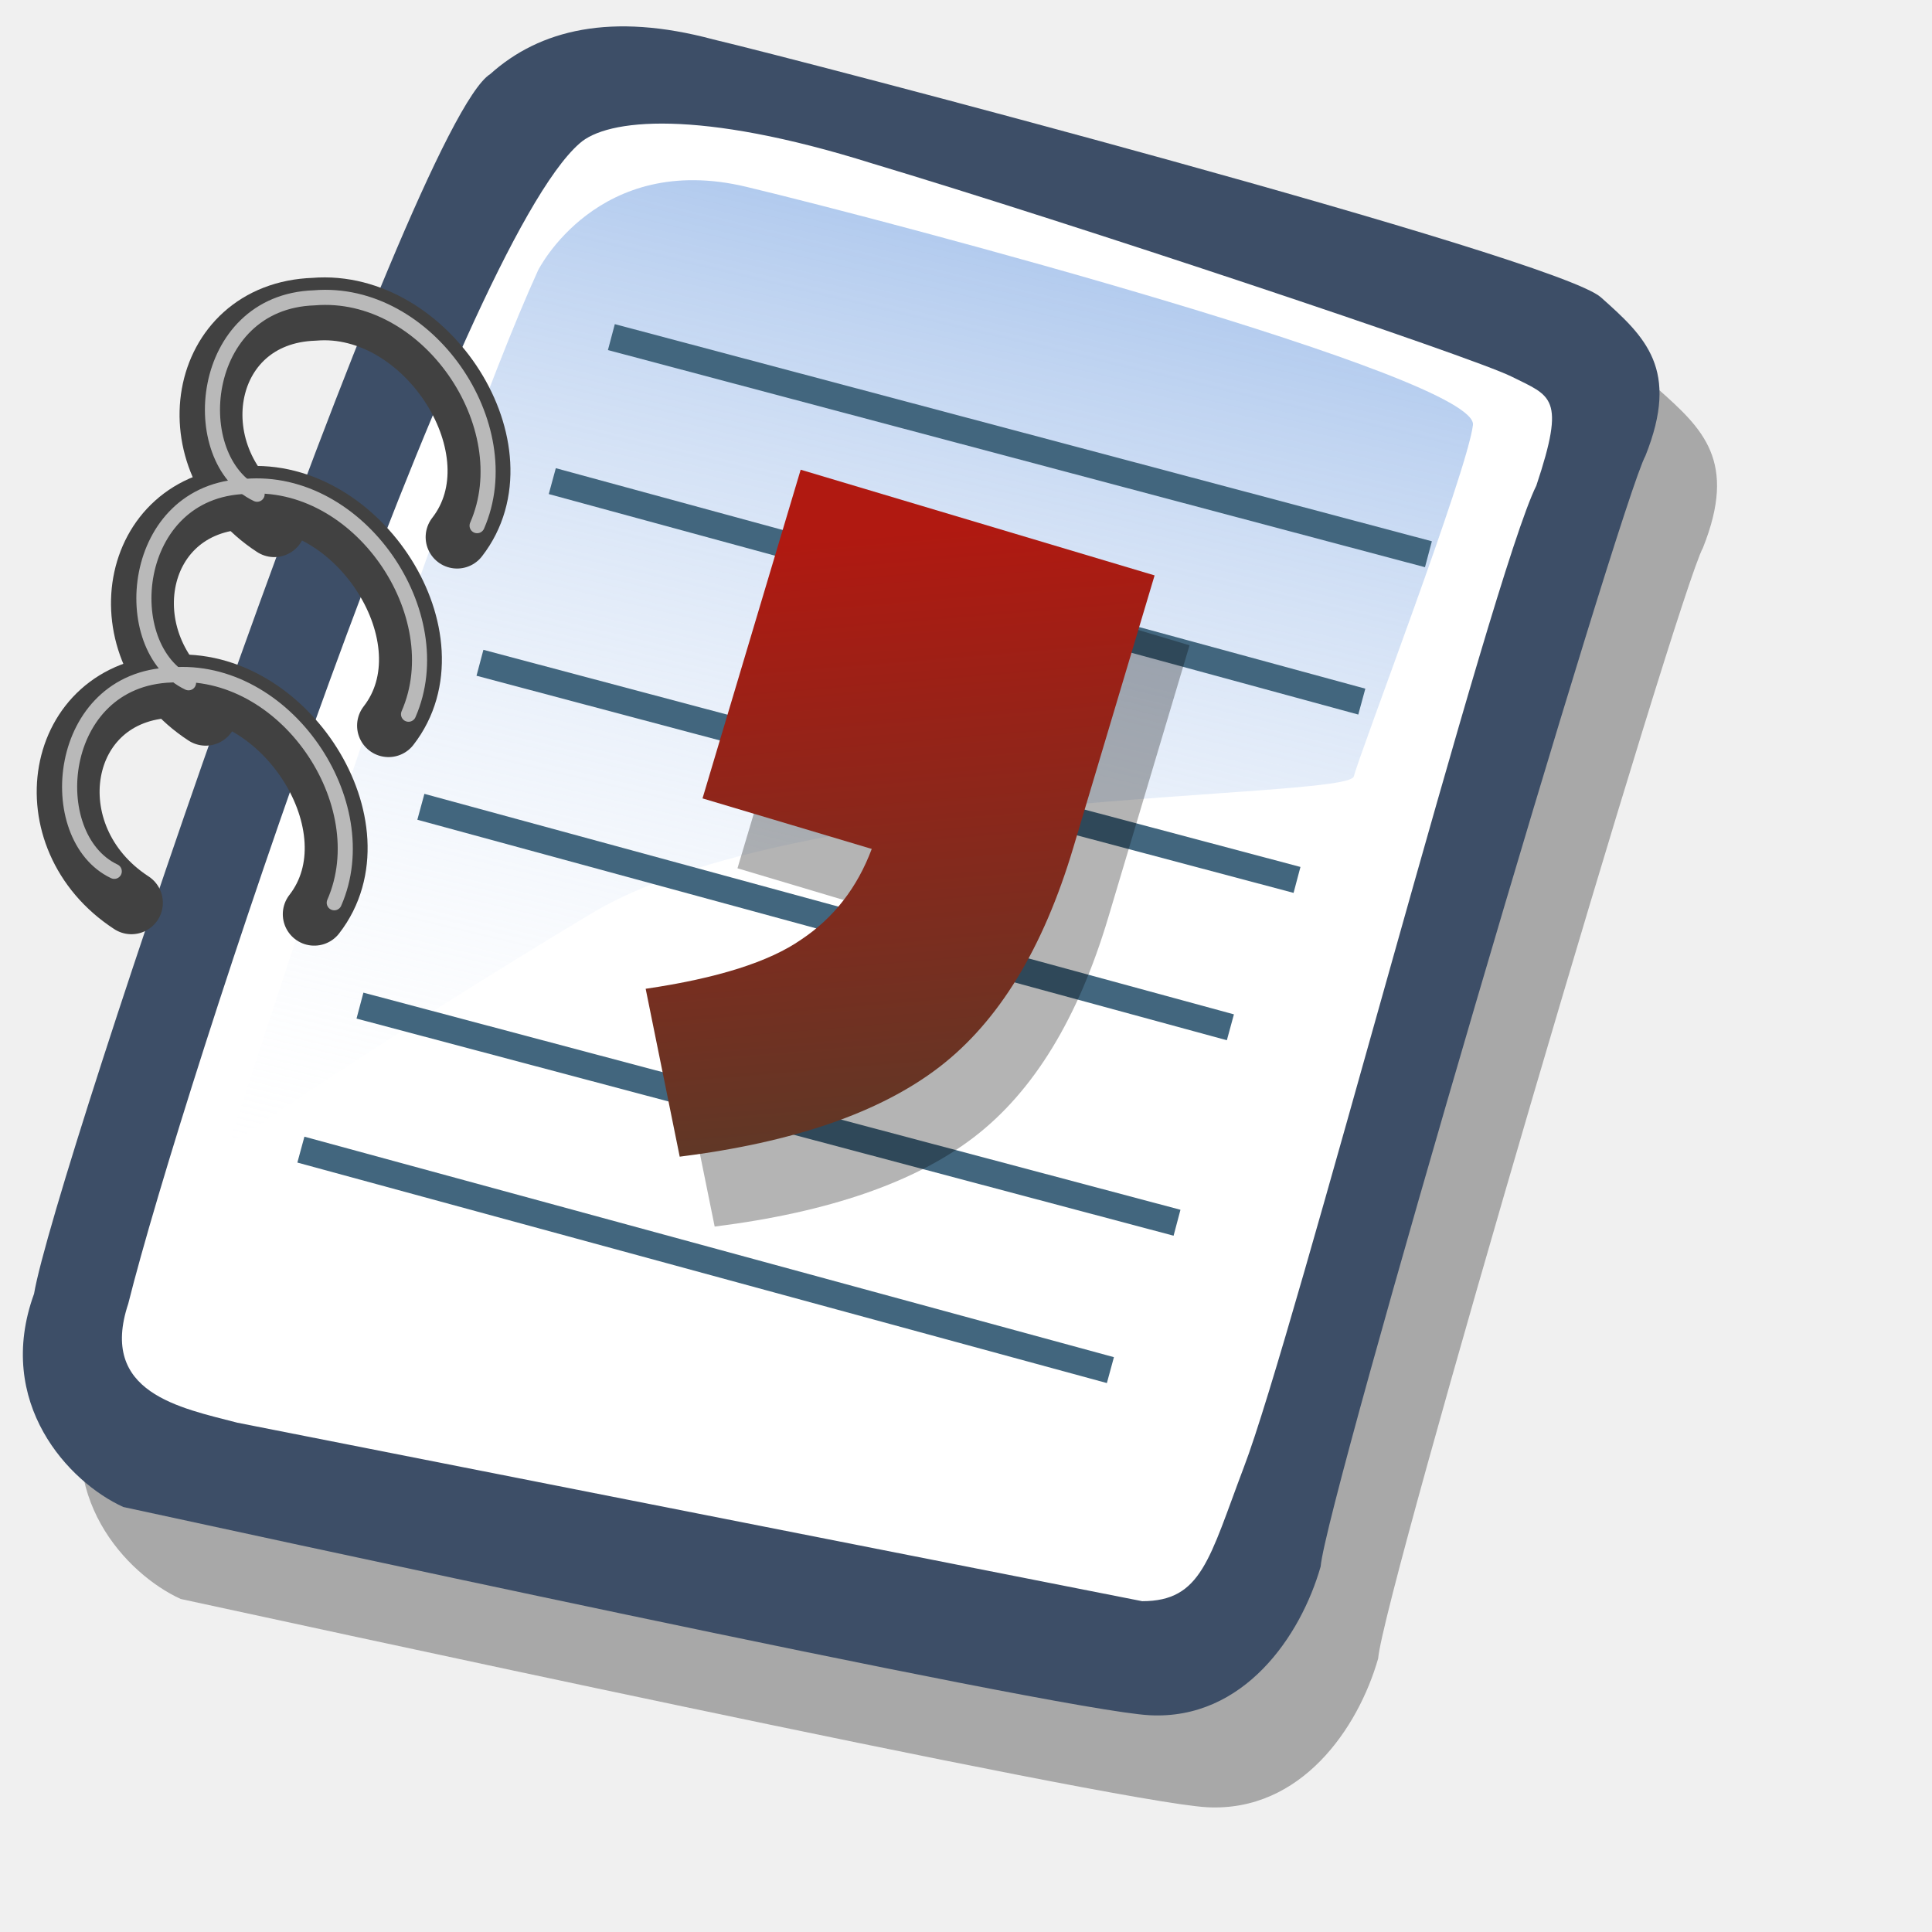
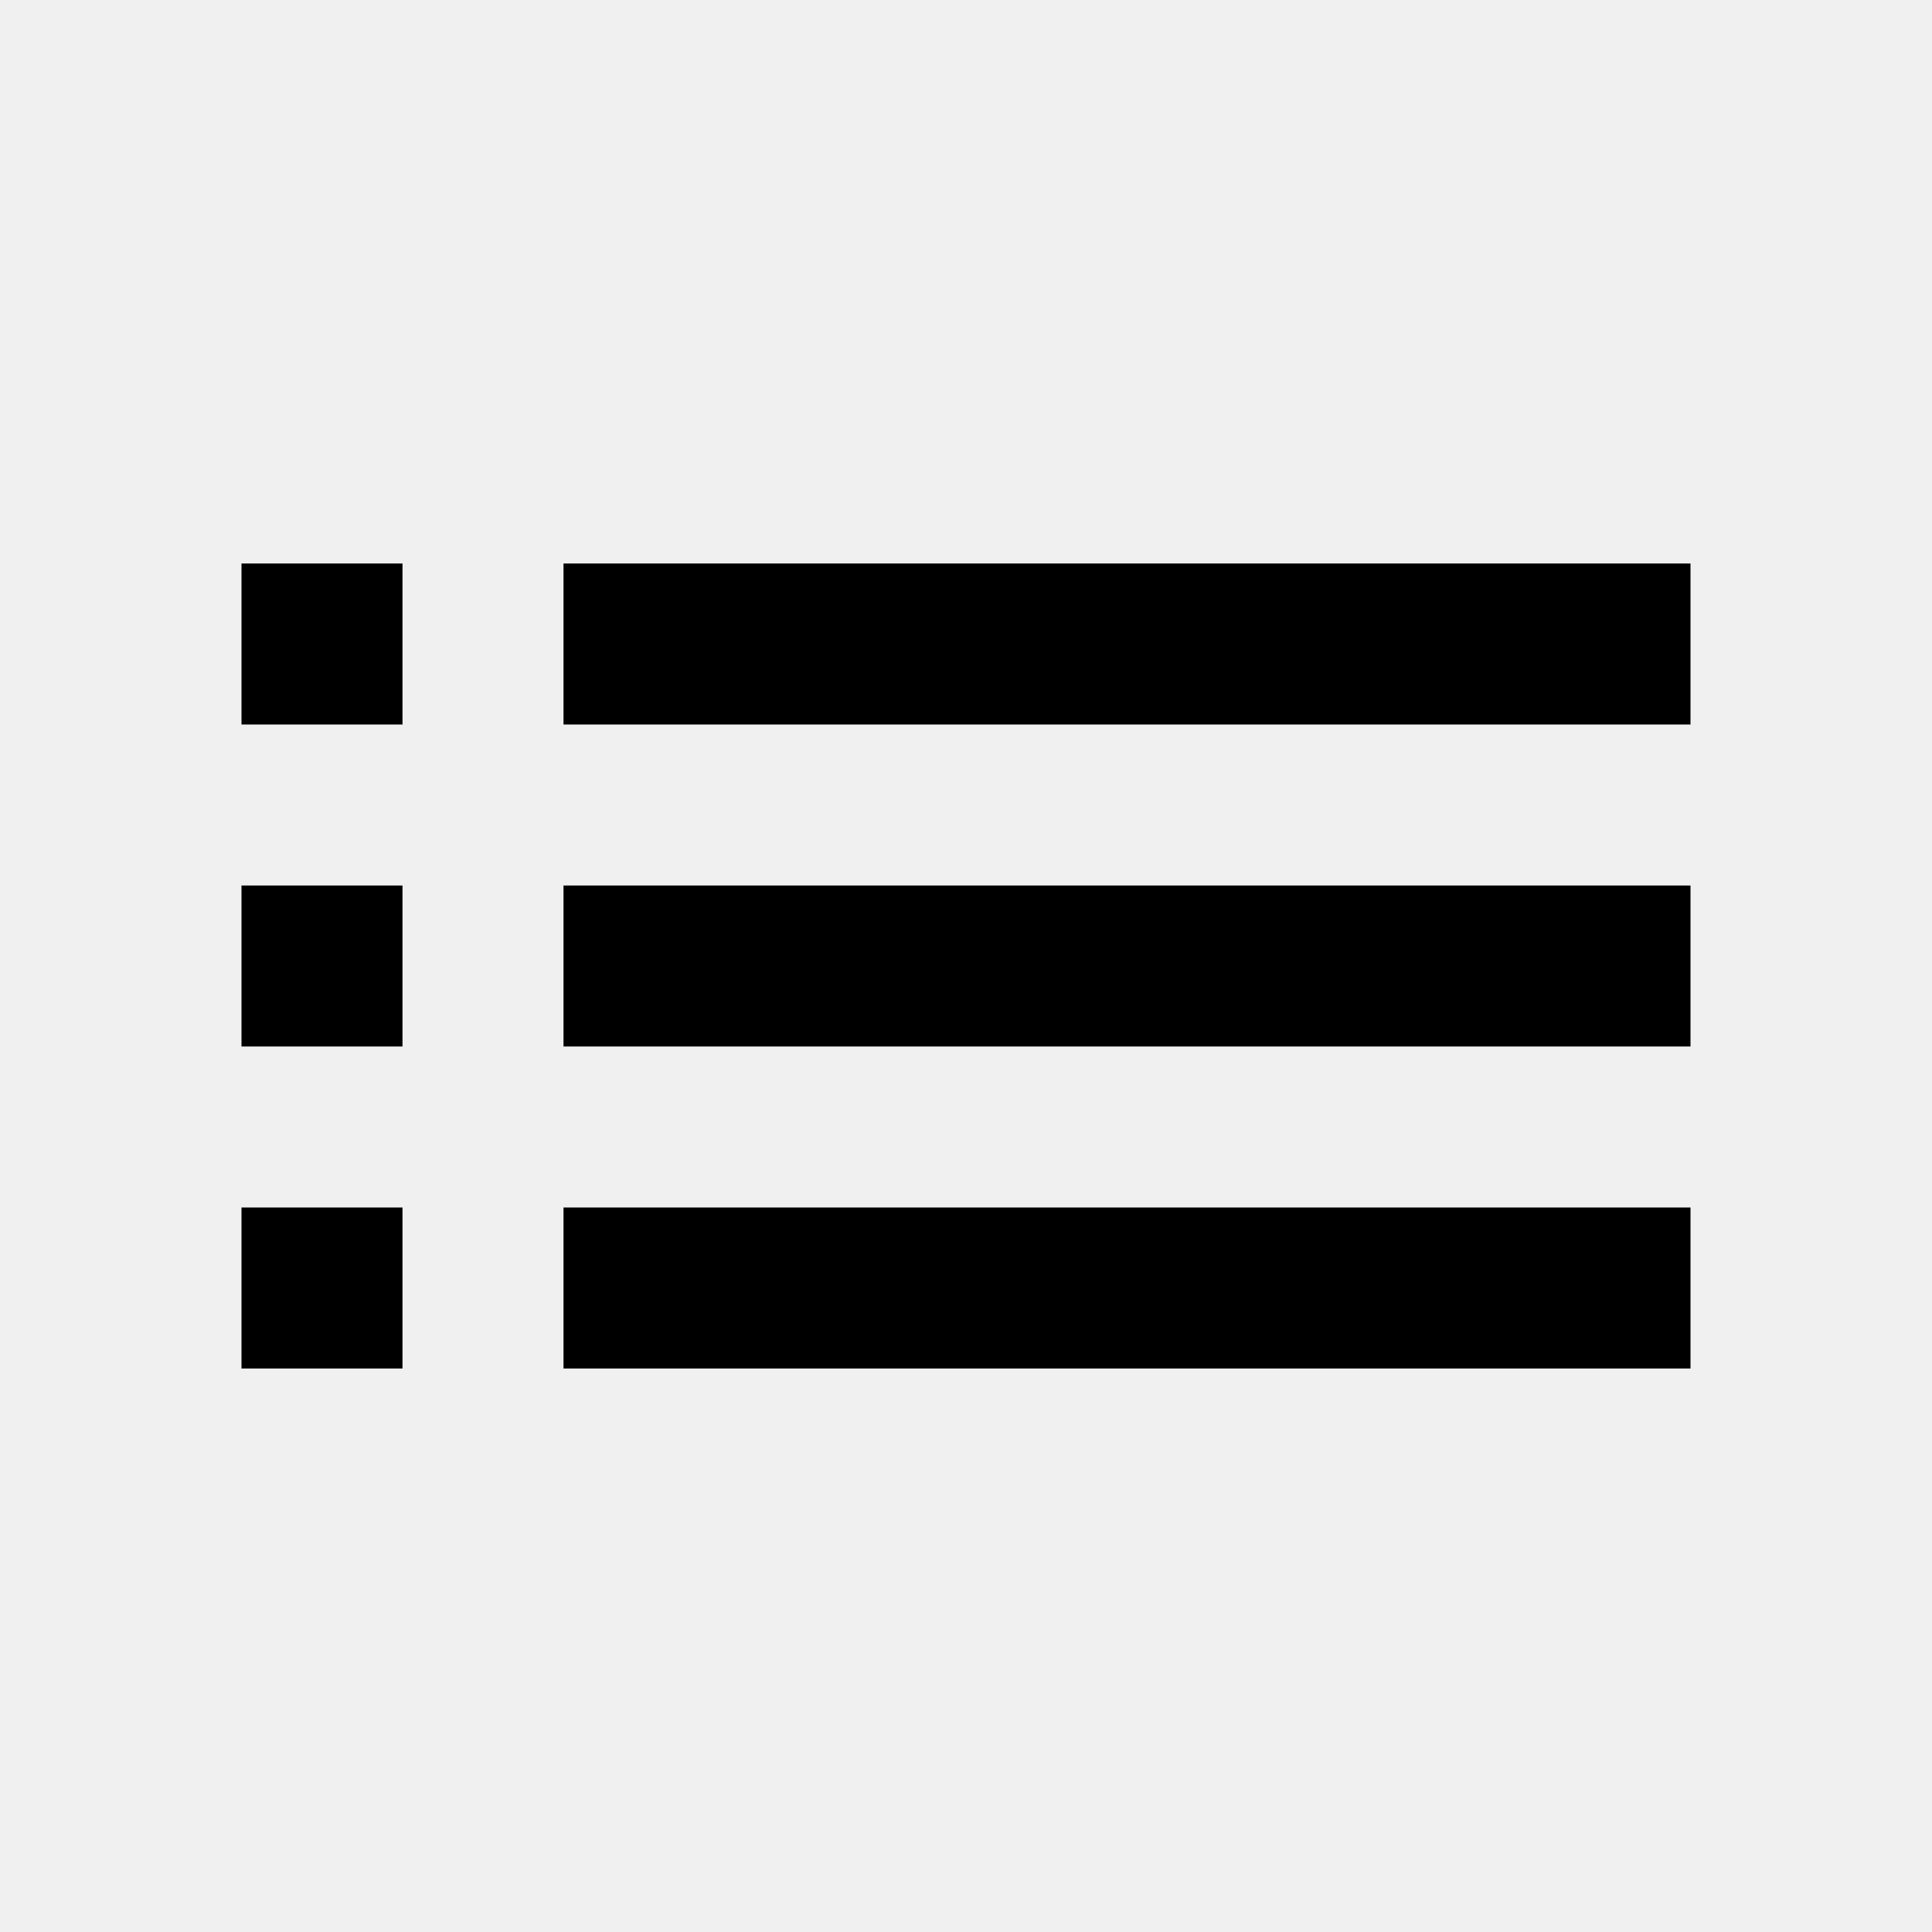
- <svg xmlns="http://www.w3.org/2000/svg" xmlns:xlink="http://www.w3.org/1999/xlink" id="svg604" width="72pt" height="72pt">
-   <defs id="defs606">
-     <linearGradient id="linearGradient3337">
-       <stop id="stop3339" offset="0" style="stop-color:#b01911;stop-opacity:1" />
-       <stop id="stop3341" offset="1" style="stop-color:#593a28;stop-opacity:1" />
-     </linearGradient>
-     <linearGradient id="linearGradient2499">
-       <stop style="stop-color:#593a28;stop-opacity:1;" offset="0" id="stop2501" />
-       <stop style="stop-color:#000000;stop-opacity:1" offset="1" id="stop2503" />
-     </linearGradient>
-     <linearGradient id="linearGradient612">
-       <stop style="stop-color:#7fa8e3;stop-opacity:0.741;" offset="0" id="stop613" />
-       <stop style="stop-color:#ffffff;stop-opacity:0;" offset="1" id="stop614" />
-     </linearGradient>
-     <linearGradient xlink:href="#linearGradient612" id="linearGradient615" x1="50.644" y1="5.368" x2="35.752" y2="68.044" gradientUnits="userSpaceOnUse" spreadMethod="pad" />
-     <linearGradient xlink:href="#linearGradient2499" id="linearGradient2505" x1="47.74" y1="14.601" x2="58.904" y2="43.142" gradientUnits="userSpaceOnUse" gradientTransform="translate(8.5396651e-2,0.9175442)" />
-     <linearGradient xlink:href="#linearGradient2499" id="linearGradient3305" gradientUnits="userSpaceOnUse" gradientTransform="translate(8.5396651e-2,0.9175442)" x1="47.74" y1="14.601" x2="58.904" y2="43.142" />
-     <linearGradient xlink:href="#linearGradient2499" id="linearGradient3309" gradientUnits="userSpaceOnUse" gradientTransform="translate(8.5396649e-2,0.9175442)" x1="47.74" y1="14.601" x2="58.904" y2="43.142" />
-     <linearGradient xlink:href="#linearGradient3337" id="linearGradient3335" gradientUnits="userSpaceOnUse" gradientTransform="translate(8.5396649e-2,0.9175442)" x1="47.74" y1="14.601" x2="58.904" y2="43.142" />
-   </defs>
-   <g id="g3287">
-     <path transform="matrix(1.114903,0,0,1.114903,-5.305332,-3.889256)" id="path794" d="M 12.816 74.753 C 10.386 73.648 7.071 70.113 8.839 65.251 C 9.723 59.948 25.633 13.102 29.168 10.892 C 31.378 8.904 34.582 8.13 39.112 9.346 C 42.868 10.229 76.677 19.068 78.666 20.836 C 80.654 22.604 82.201 24.04 80.654 27.907 C 79.55 29.896 66.402 74.532 66.181 77.405 C 65.297 80.498 62.756 84.255 58.557 84.034 C 54.359 83.813 15.91 75.416 12.816 74.753 z " style="fill:#000000;fill-rule:evenodd;stroke:none;stroke-opacity:1;stroke-width:1pt;stroke-linejoin:miter;stroke-linecap:butt;fill-opacity:0.301;" />
-     <path transform="matrix(1.114903,0,0,1.114903,-8.162471,-8.460684)" id="path609" d="M 12.816 74.753 C 10.386 73.648 7.071 70.113 8.839 65.251 C 9.723 59.948 25.633 13.102 29.168 10.892 C 31.378 8.904 34.582 8.13 39.112 9.346 C 42.868 10.229 76.677 19.068 78.666 20.836 C 80.654 22.604 82.201 24.04 80.654 27.907 C 79.55 29.896 66.402 74.532 66.181 77.405 C 65.297 80.498 62.756 84.255 58.557 84.034 C 54.359 83.813 15.91 75.416 12.816 74.753 z " style="fill:#3d4e67;fill-rule:evenodd;stroke:none;stroke-opacity:1;stroke-width:1pt;stroke-linejoin:miter;stroke-linecap:butt;fill-opacity:1;" />
-     <path transform="matrix(1.114903,0,0,1.114903,-8.162471,-8.460684)" id="path608" d="M 17.899 70.996 C 15.358 70.334 11.711 69.671 13.037 65.693 C 15.468 55.971 27.842 18.626 33.146 13.986 C 34.361 12.881 38.449 12.439 46.183 14.87 C 55.022 17.521 72.92 23.488 74.688 24.372 C 76.456 25.256 77.119 25.256 75.793 29.233 C 73.804 33.211 64.966 67.24 62.756 72.985 C 61.209 77.073 60.877 78.951 58.226 78.951 " style="fill:#ffffff;fill-rule:evenodd;stroke:none;stroke-opacity:1;stroke-width:1pt;stroke-linejoin:miter;stroke-linecap:butt;fill-opacity:1;" />
-     <path transform="matrix(0.94678,0,0,0.94678,-0.480566,0.409517)" id="path636" d="M 28.75 13.75 C 28.75 13.75 31.875 7.5 39.688 9.375 C 47.5 11.25 78.125 19.375 77.812 21.875 C 77.5 24.375 71.875 39.062 71.562 40.312 C 71.25 41.562 42.5 40.938 31.562 47.5 C 20.625 54.062 12.5 59.688 12.5 59.688 C 12.5 59.688 23.75 24.688 28.75 13.75 z " style="fill:url(#linearGradient615);fill-rule:evenodd;stroke:none;stroke-opacity:1;stroke-width:1pt;stroke-linejoin:miter;stroke-linecap:butt;fill-opacity:1;" />
-     <path transform="translate(1.135645,0.851736)" id="path671" d="M 29.243 15.899 L 69.842 26.688 " style="fill:none;fill-rule:evenodd;stroke:#42667e;stroke-opacity:1;stroke-width:1pt;stroke-linejoin:miter;stroke-linecap:butt;fill-opacity:1;" />
-     <path transform="matrix(0.999855,-1.703691e-2,1.703691e-2,0.999855,-0.705041,5.077353)" id="path672" d="M 27.823 19.306 L 67.855 30.946 " style="fill:none;fill-rule:evenodd;stroke:#42667e;stroke-opacity:1;stroke-width:1pt;stroke-linejoin:miter;stroke-linecap:butt;fill-opacity:1;" />
-     <path transform="translate(-5.394323,17.0347)" id="path673" d="M 29.243 15.899 L 69.842 26.688 " style="fill:none;fill-rule:evenodd;stroke:#42667e;stroke-opacity:1;stroke-width:1pt;stroke-linejoin:miter;stroke-linecap:butt;fill-opacity:1;" />
-     <path transform="translate(-11.35647,34.0694)" id="path675" d="M 29.243 15.899 L 69.842 26.688 " style="fill:none;fill-rule:evenodd;stroke:#42667e;stroke-opacity:1;stroke-width:1pt;stroke-linejoin:miter;stroke-linecap:butt;fill-opacity:1;" />
-     <path transform="matrix(0.999855,-1.703691e-2,1.703691e-2,0.999855,-13.19715,38.29502)" id="path676" d="M 27.823 19.306 L 67.855 30.946 " style="fill:none;fill-rule:evenodd;stroke:#42667e;stroke-opacity:1;stroke-width:1pt;stroke-linejoin:miter;stroke-linecap:butt;fill-opacity:1;" />
-     <path transform="matrix(0.999855,-1.703691e-2,1.703691e-2,0.999855,-7.235008,21.26032)" id="path674" d="M 27.823 19.306 L 67.855 30.946 " style="fill:none;fill-rule:evenodd;stroke:#42667e;stroke-opacity:1;stroke-width:1pt;stroke-linejoin:miter;stroke-linecap:butt;fill-opacity:1;" />
-     <path id="path699" d="M 6.53 44.858 C 1.514 41.593 2.739 34.297 8.517 34.105 C 14.146 33.634 18.927 41.167 15.615 45.426 " style="fill:none;fill-rule:evenodd;stroke:#414141;stroke-opacity:1;stroke-width:3.125;stroke-linejoin:round;stroke-linecap:round;fill-opacity:1;stroke-dasharray:none;" />
-     <path transform="translate(3.690853,-9.369087)" id="path701" d="M 6.53 44.858 C 1.514 41.593 2.739 34.297 8.517 34.105 C 14.146 33.634 18.927 41.167 15.615 45.426 " style="fill:none;fill-rule:evenodd;stroke:#414141;stroke-opacity:1;stroke-width:3.125;stroke-linejoin:round;stroke-linecap:round;fill-opacity:1;stroke-dasharray:none;" />
-     <path transform="translate(7.097792,-18.73817)" id="path703" d="M 6.53 44.858 C 1.514 41.593 2.739 34.297 8.517 34.105 C 14.146 33.634 18.927 41.167 15.615 45.426 " style="fill:none;fill-rule:evenodd;stroke:#414141;stroke-opacity:1;stroke-width:3.125;stroke-linejoin:round;stroke-linecap:round;fill-opacity:1;stroke-dasharray:none;" />
-     <path transform="translate(7.097792,-19.30599)" id="path704" d="M 5.678 43.864 C 2.082 42.161 2.739 34.297 8.517 34.105 C 14.146 33.634 18.785 40.457 16.609 45.426 " style="fill:none;fill-rule:evenodd;stroke:#b9b9b9;stroke-opacity:1;stroke-width:0.75;stroke-linejoin:round;stroke-linecap:round;fill-opacity:1;stroke-dasharray:none;" />
-     <path transform="translate(3.690853,-9.936905)" id="path702" d="M 5.678 43.864 C 2.082 42.161 2.739 34.297 8.517 34.105 C 14.146 33.634 18.785 40.457 16.609 45.426 " style="fill:none;fill-rule:evenodd;stroke:#b9b9b9;stroke-opacity:1;stroke-width:0.75;stroke-linejoin:round;stroke-linecap:round;fill-opacity:1;stroke-dasharray:none;" />
-     <path transform="translate(0,-0.567818)" id="path700" d="M 5.678 43.864 C 2.082 42.161 2.739 34.297 8.517 34.105 C 14.146 33.634 18.785 40.457 16.609 45.426 " style="fill:none;fill-rule:evenodd;stroke:#b9b9b9;stroke-opacity:1;stroke-width:0.75;stroke-linejoin:round;stroke-linecap:round;fill-opacity:1;stroke-dasharray:none;" />
+ <svg xmlns="http://www.w3.org/2000/svg" height="24" viewBox="0 0 24 24" width="24">
+   <g fill="none">
+     <path d="M0 0h24v24H0V0z" />
+     <path d="M0 0h24v24H0V0z" opacity=".87" />
  </g>
-   <g id="g3315" transform="matrix(1.067484,0,0,1.067484,-1.39344,-3.865865)">
-     <path id="text2507" d="m 46.745,16.034 17.193,0 0,13.24 c -2.3e-05,4.875 -1.014,8.722 -3.043,11.541 -2.029,2.819 -5.494,5.309 -10.395,7.47 l -3.755,-7.035 c 3.056,-1.423 5.151,-2.846 6.284,-4.269 1.159,-1.396 1.805,-3.056 1.937,-4.98 l -8.221,0 0,-15.967" style="font-size:80.944px;font-style:normal;font-variant:normal;font-weight:normal;font-stretch:normal;text-align:center;text-anchor:middle;fill:#000000;fill-opacity:0.294;stroke:none;font-family:Arial Black;-inkscape-font-specification:Arial Black" transform="matrix(0.9581869,0.286143,-0.286143,0.9581869,0,0)" />
-     <path id="text2495" d="m 44.255,13.382 17.193,0 0,13.24 c -2.2e-05,4.875 -1.014,8.722 -3.043,11.541 -2.029,2.819 -5.494,5.309 -10.395,7.47 l -3.755,-7.035 c 3.056,-1.423 5.151,-2.846 6.284,-4.269 1.159,-1.396 1.805,-3.056 1.937,-4.98 l -8.221,0 0,-15.967" style="font-size:80.944px;font-style:normal;font-variant:normal;font-weight:normal;font-stretch:normal;text-align:center;text-anchor:middle;fill:url(#linearGradient3335);fill-opacity:1;stroke:none;font-family:Arial Black;-inkscape-font-specification:Arial Black" transform="matrix(0.9581869,0.286143,-0.286143,0.9581869,0,0)" />
-   </g>
+   <path d="M3 13h2v-2H3v2zm0 4h2v-2H3v2zm0-8h2V7H3v2zm4 4h14v-2H7v2zm0 4h14v-2H7v2zM7 7v2h14V7H7zm-4 6h2v-2H3v2zm0 4h2v-2H3v2zm0-8h2V7H3v2zm4 4h14v-2H7v2zm0 4h14v-2H7v2zM7 7v2h14V7H7z" />
</svg>
